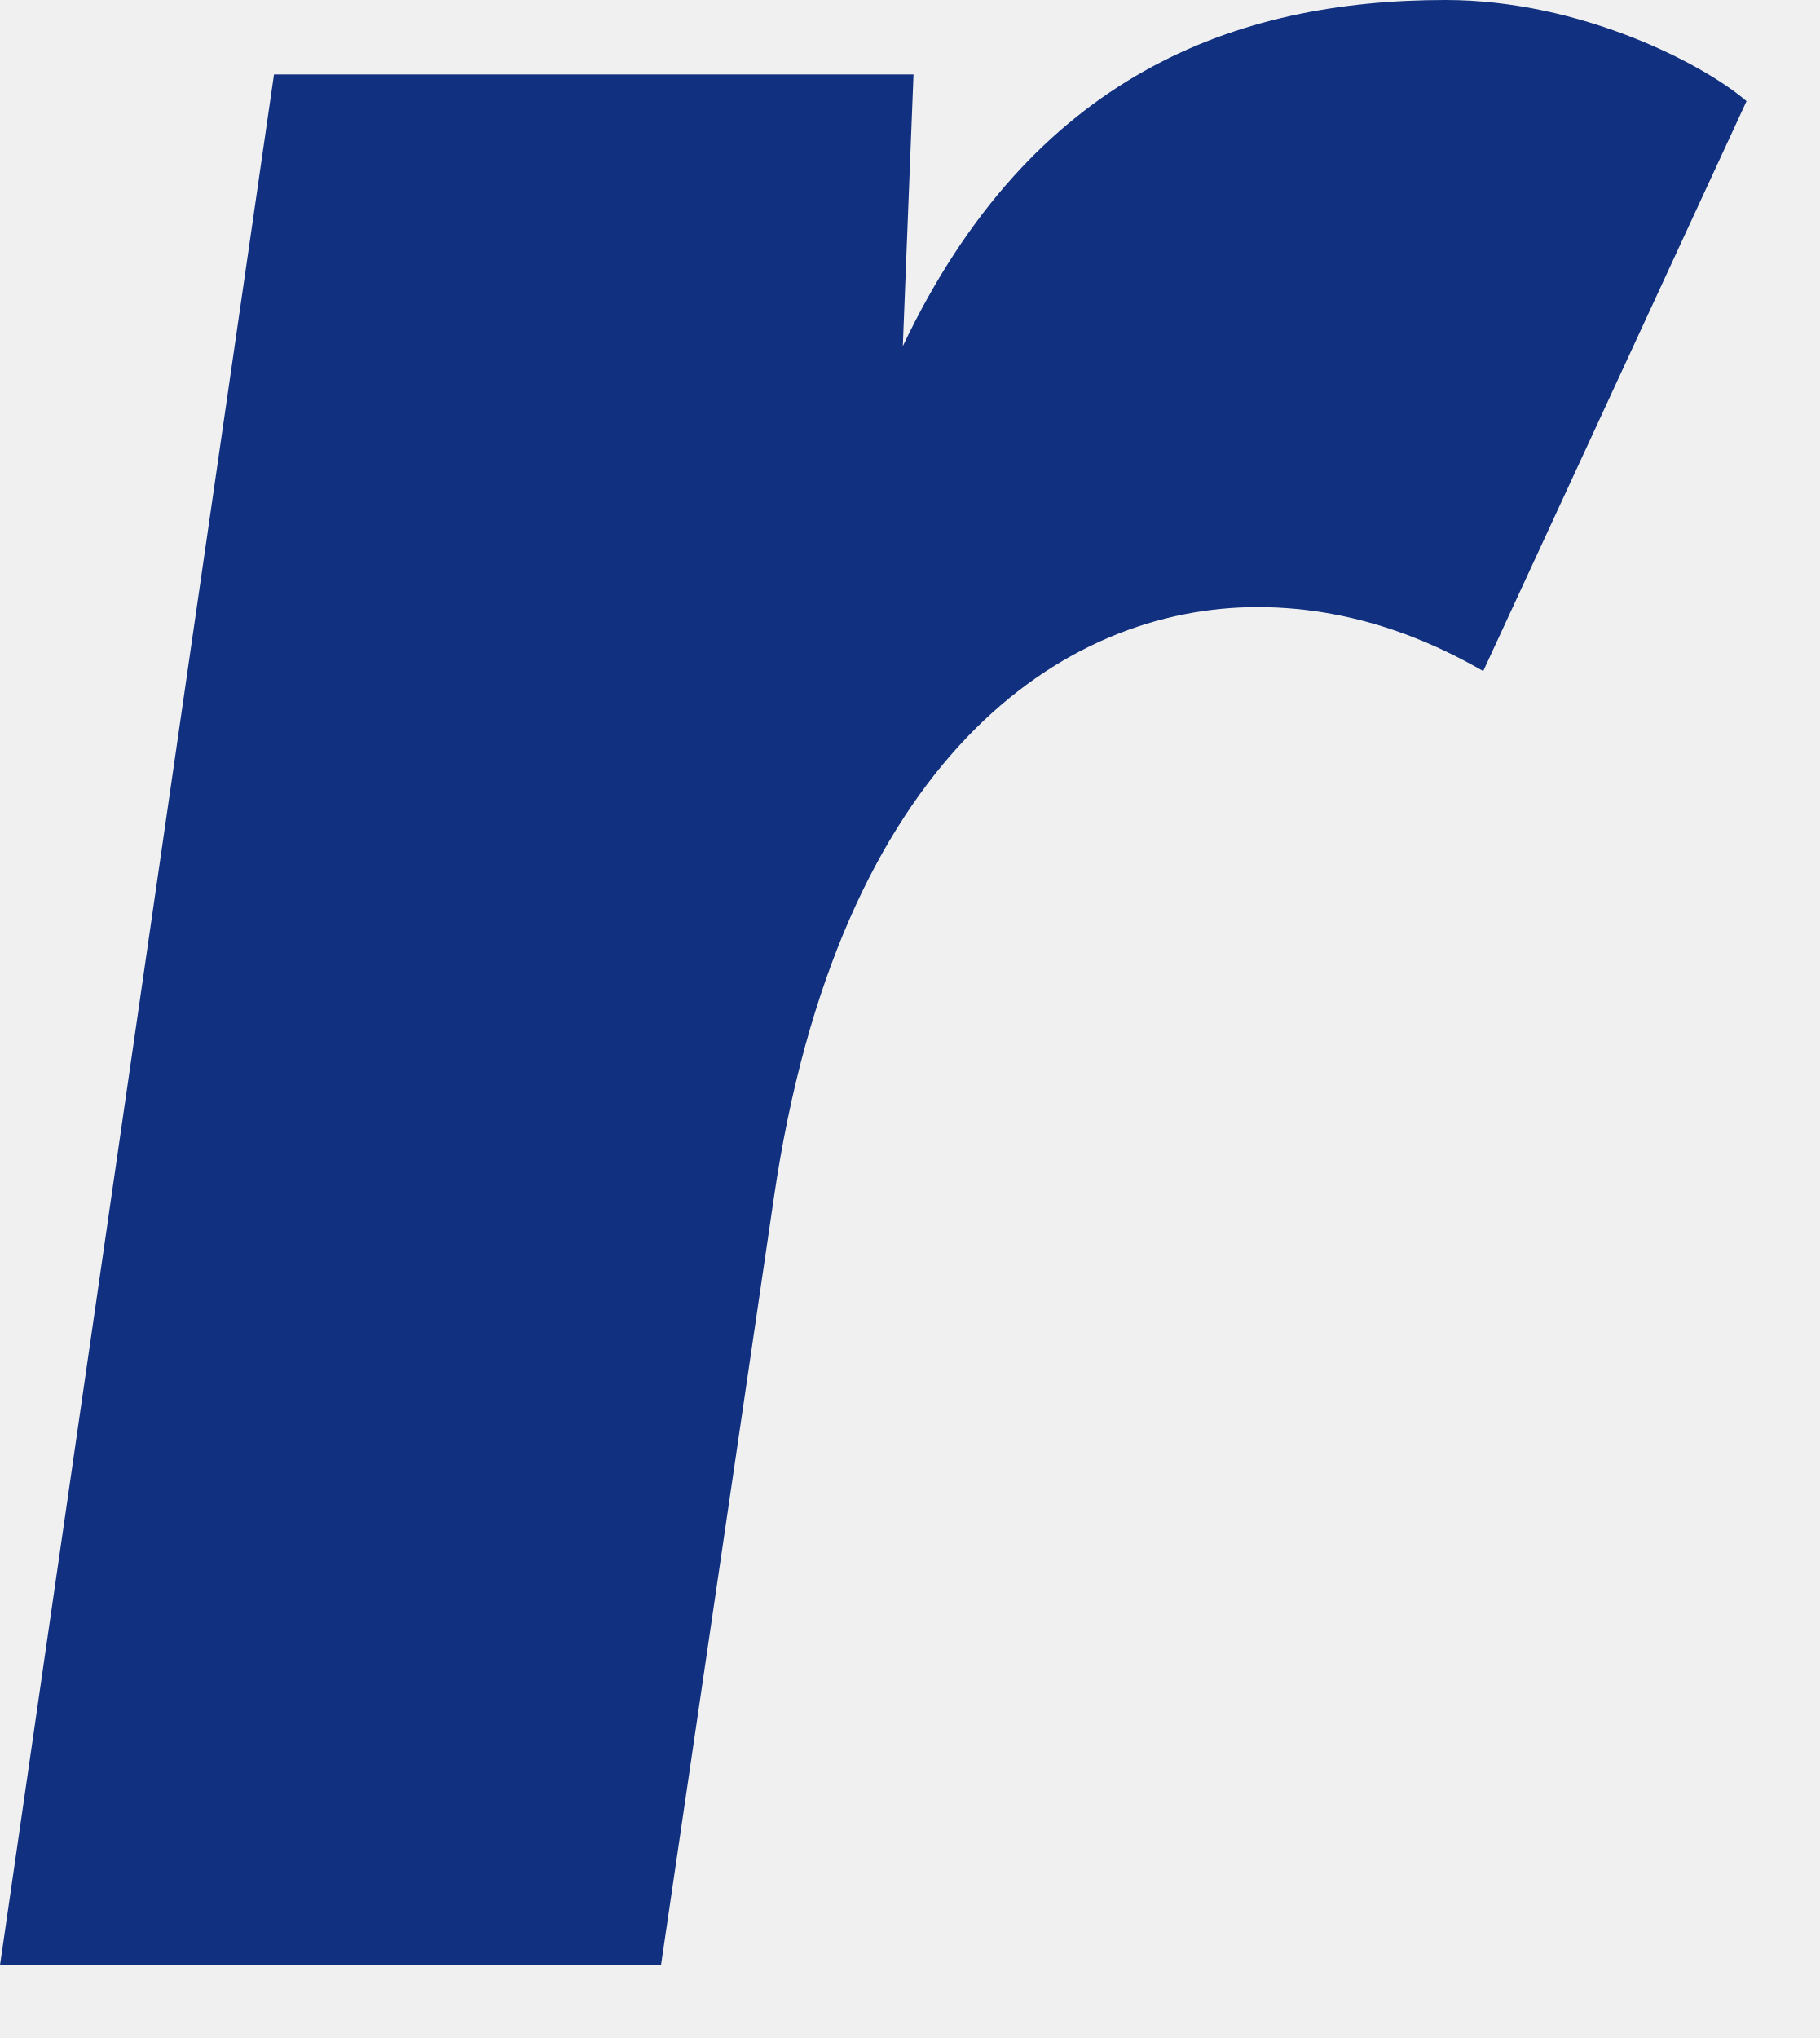
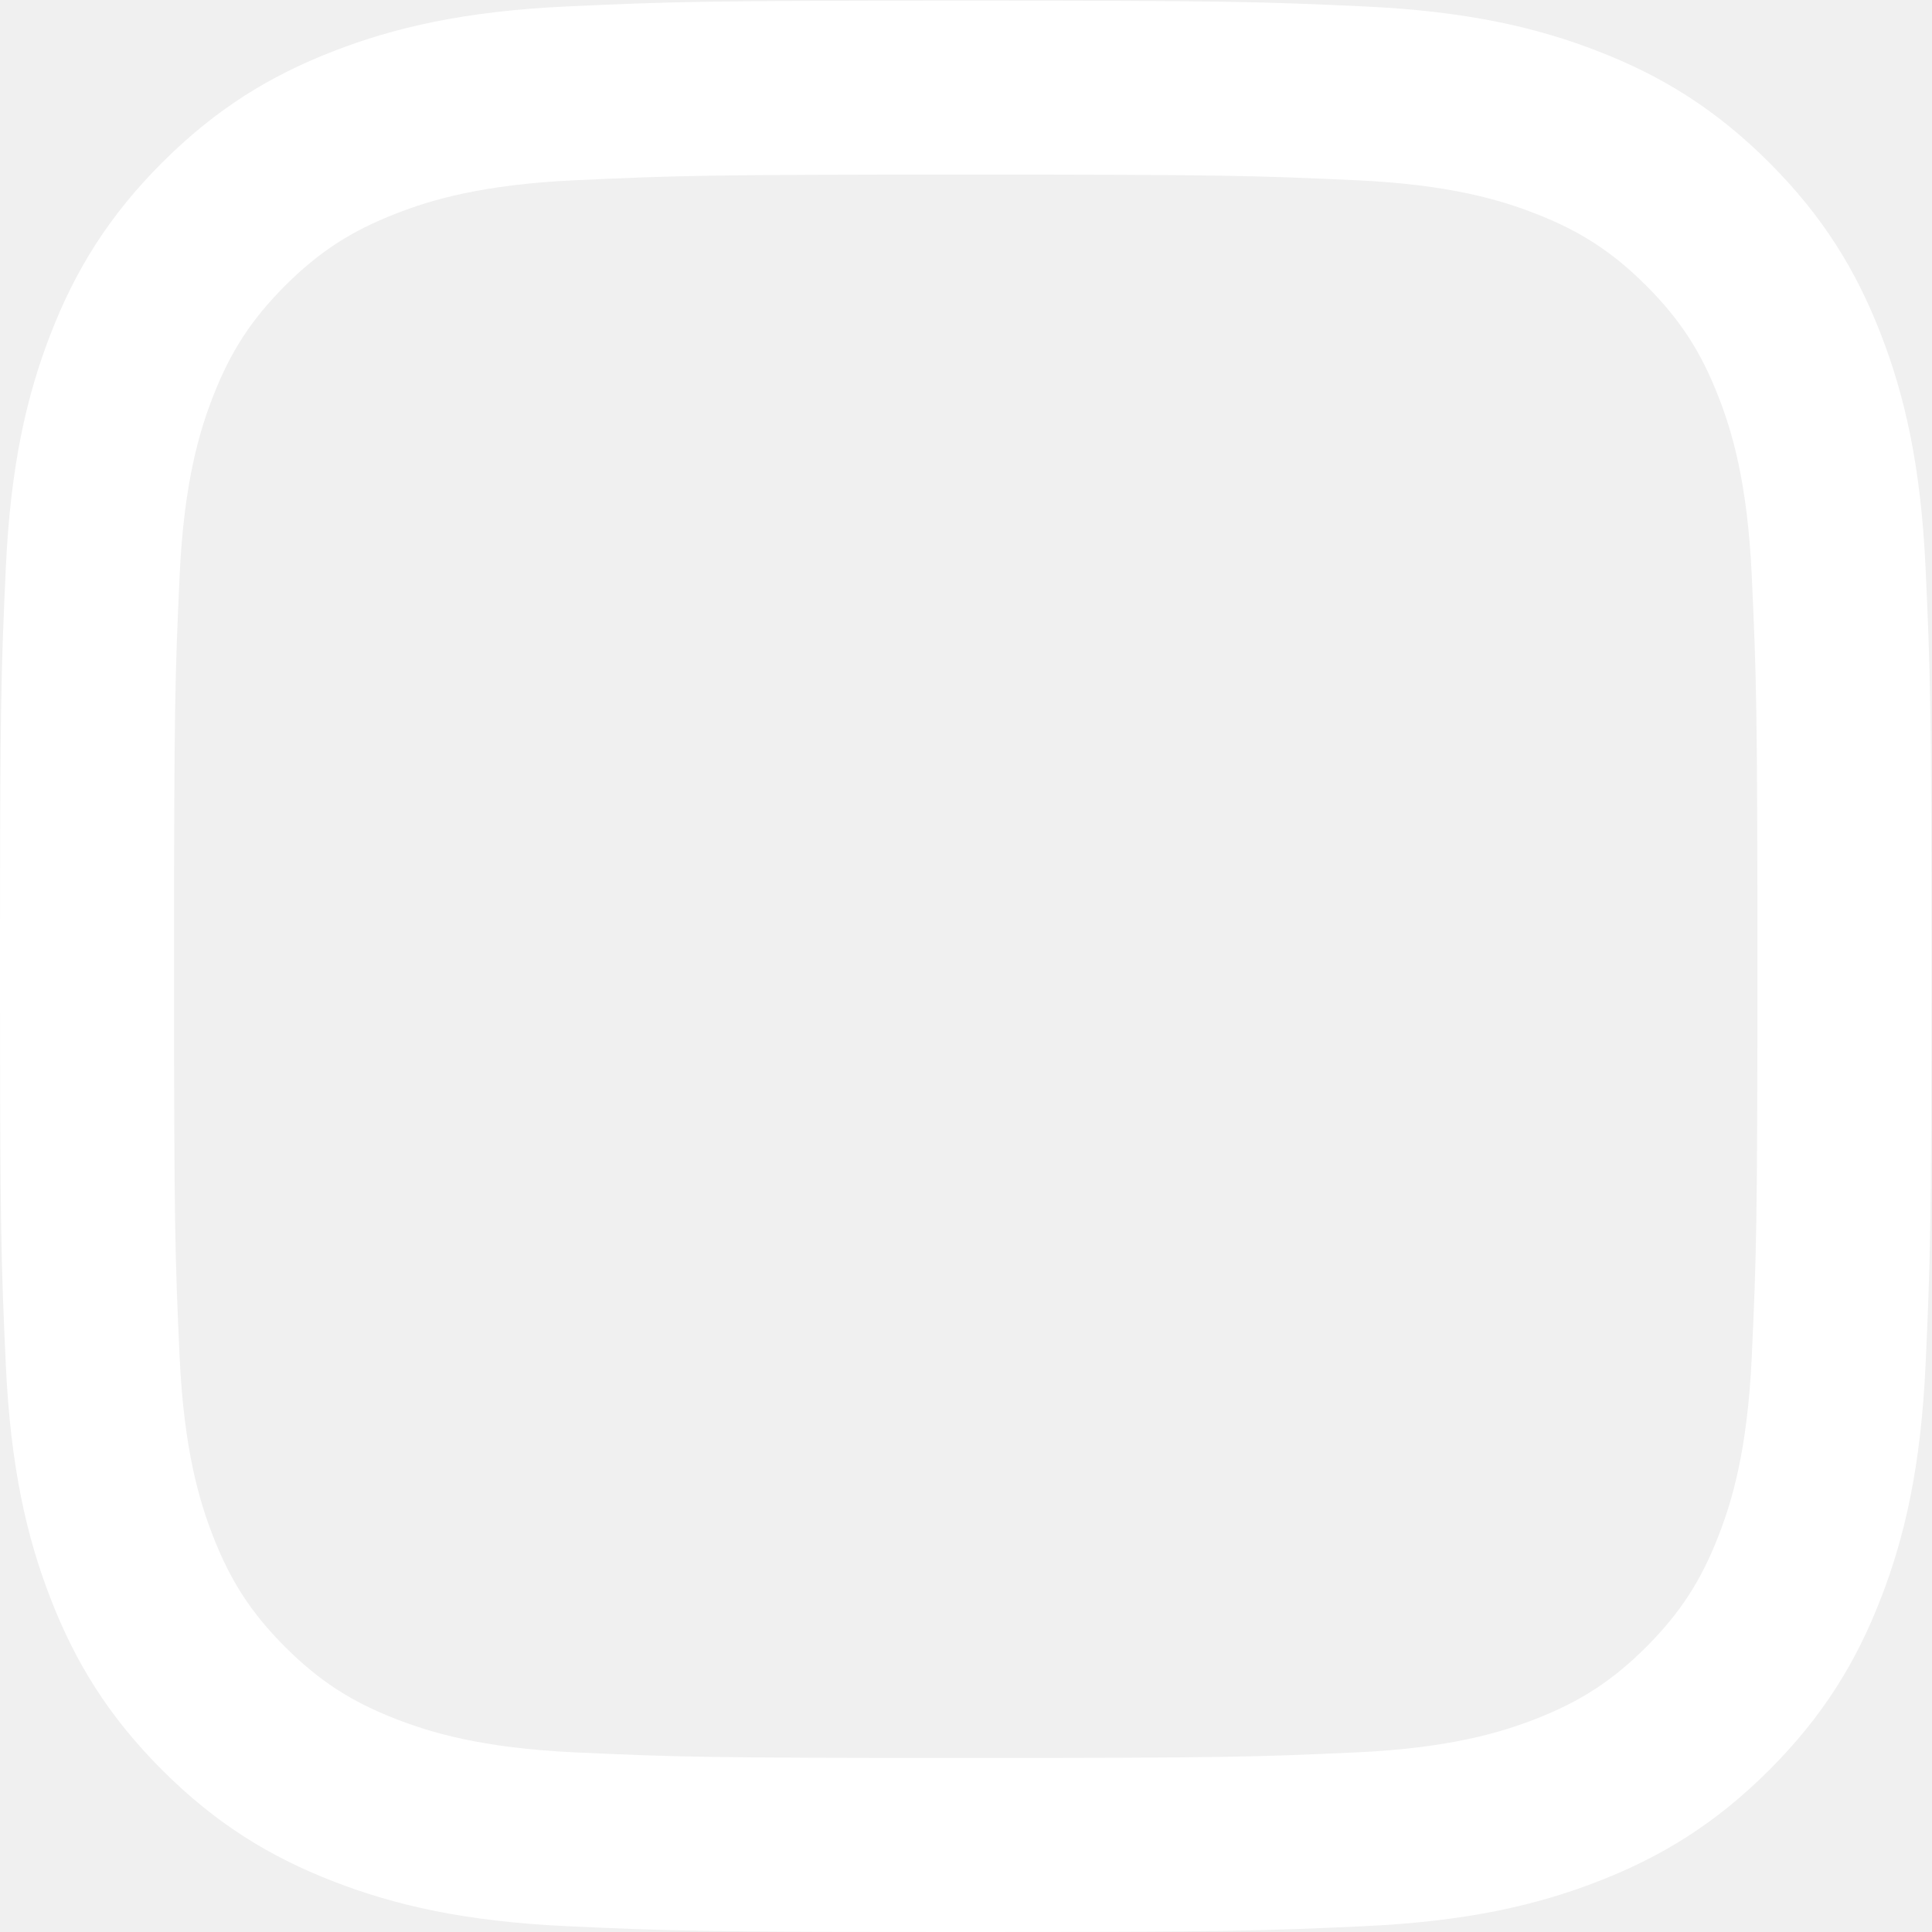
- <svg xmlns="http://www.w3.org/2000/svg" version="1.1" width="25px" height="28px">
-   <g transform="matrix(1 0 0 1 -49 -72 )">
-     <path d="M 19.865 0  C 16.985 0  14.179 1.023  12.406 4.756  C 12.406 4.756  12.553 1.023  12.553 1.023  L 3.765 1.023  L 0 27  L 9.083 27  C 9.083 27  10.633 16.464  10.633 16.464  C 11.52 10.391  14.621 8.341  17.28 8.341  C 18.757 8.341  19.865 8.926  20.382 9.22  C 20.382 9.22  24 1.39  24 1.39  C 23.409 0.877  21.711 0  19.865 0  Z " fill-rule="nonzero" fill="#113180" stroke="none" transform="matrix(1 0 0 1 49 72 )" />
+ <svg xmlns="http://www.w3.org/2000/svg" version="1.1" width="25px" height="25px">
+   <g>
+     <path d="M 20.681 0.664  C 19.887 0.355  18.978 0.144  17.648 0.083  C 16.315 0.022  15.89 0.008  12.496 0.008  C 9.102 0.008  8.677 0.022  7.344 0.083  C 6.014 0.144  5.106 0.355  4.311 0.664  C 3.489 0.983  2.792 1.411  2.097 2.105  C 1.403 2.8  0.975 3.497  0.656 4.319  C 0.347 5.113  0.136 6.022  0.075 7.352  C 0.014 8.685  0 9.11  0 12.504  C 0 15.898  0.014 16.323  0.075 17.656  C 0.136 18.986  0.347 19.894  0.656 20.689  C 0.975 21.511  1.403 22.208  2.097 22.903  C 2.792 23.597  3.489 24.025  4.311 24.344  C 5.106 24.653  6.014 24.864  7.344 24.925  C 8.677 24.986  9.102 25  12.496 25  C 15.89 25  16.315 24.986  17.648 24.925  C 18.978 24.864  19.887 24.653  20.681 24.344  C 21.503 24.025  22.2 23.597  22.895 22.903  C 23.589 22.208  24.017 21.511  24.336 20.689  C 24.645 19.894  24.856 18.986  24.917 17.656  C 24.978 16.323  24.992 15.898  24.992 12.504  C 24.992 9.11  24.978 8.685  24.917 7.352  C 24.856 6.022  24.645 5.113  24.336 4.319  C 24.017 3.497  23.589 2.8  22.895 2.105  C 22.2 1.411  21.503 0.983  20.681 0.664  Z M 7.447 2.332  C 8.764 2.272  9.159 2.259  12.496 2.259  C 15.833 2.259  16.228 2.272  17.546 2.332  C 18.764 2.388  19.426 2.591  19.866 2.763  C 20.449 2.989  20.865 3.26  21.303 3.697  C 21.74 4.135  22.011 4.551  22.237 5.134  C 22.409 5.574  22.612 6.236  22.668 7.454  C 22.728 8.772  22.741 9.167  22.741 12.504  C 22.741 15.841  22.728 16.236  22.668 17.553  C 22.612 18.772  22.409 19.433  22.237 19.874  C 22.011 20.457  21.74 20.873  21.303 21.311  C 20.865 21.748  20.449 22.019  19.866 22.245  C 19.426 22.416  18.764 22.62  17.546 22.676  C 16.228 22.736  15.833 22.748  12.496 22.748  C 9.159 22.748  8.764 22.736  7.447 22.676  C 6.228 22.62  5.567 22.416  5.126 22.245  C 4.543 22.019  4.127 21.748  3.689 21.311  C 3.252 20.873  2.981 20.457  2.755 19.874  C 2.584 19.433  2.38 18.772  2.324 17.553  C 2.264 16.236  2.252 15.841  2.252 12.504  C 2.252 9.167  2.264 8.772  2.324 7.454  C 2.38 6.236  2.584 5.574  2.755 5.134  C 2.981 4.551  3.252 4.135  3.689 3.697  C 4.127 3.26  4.543 2.989  5.126 2.763  C 5.567 2.591  6.228 2.388  7.447 2.332  Z " fill-rule="nonzero" fill="#ffffff" stroke="none" />
  </g>
</svg>
